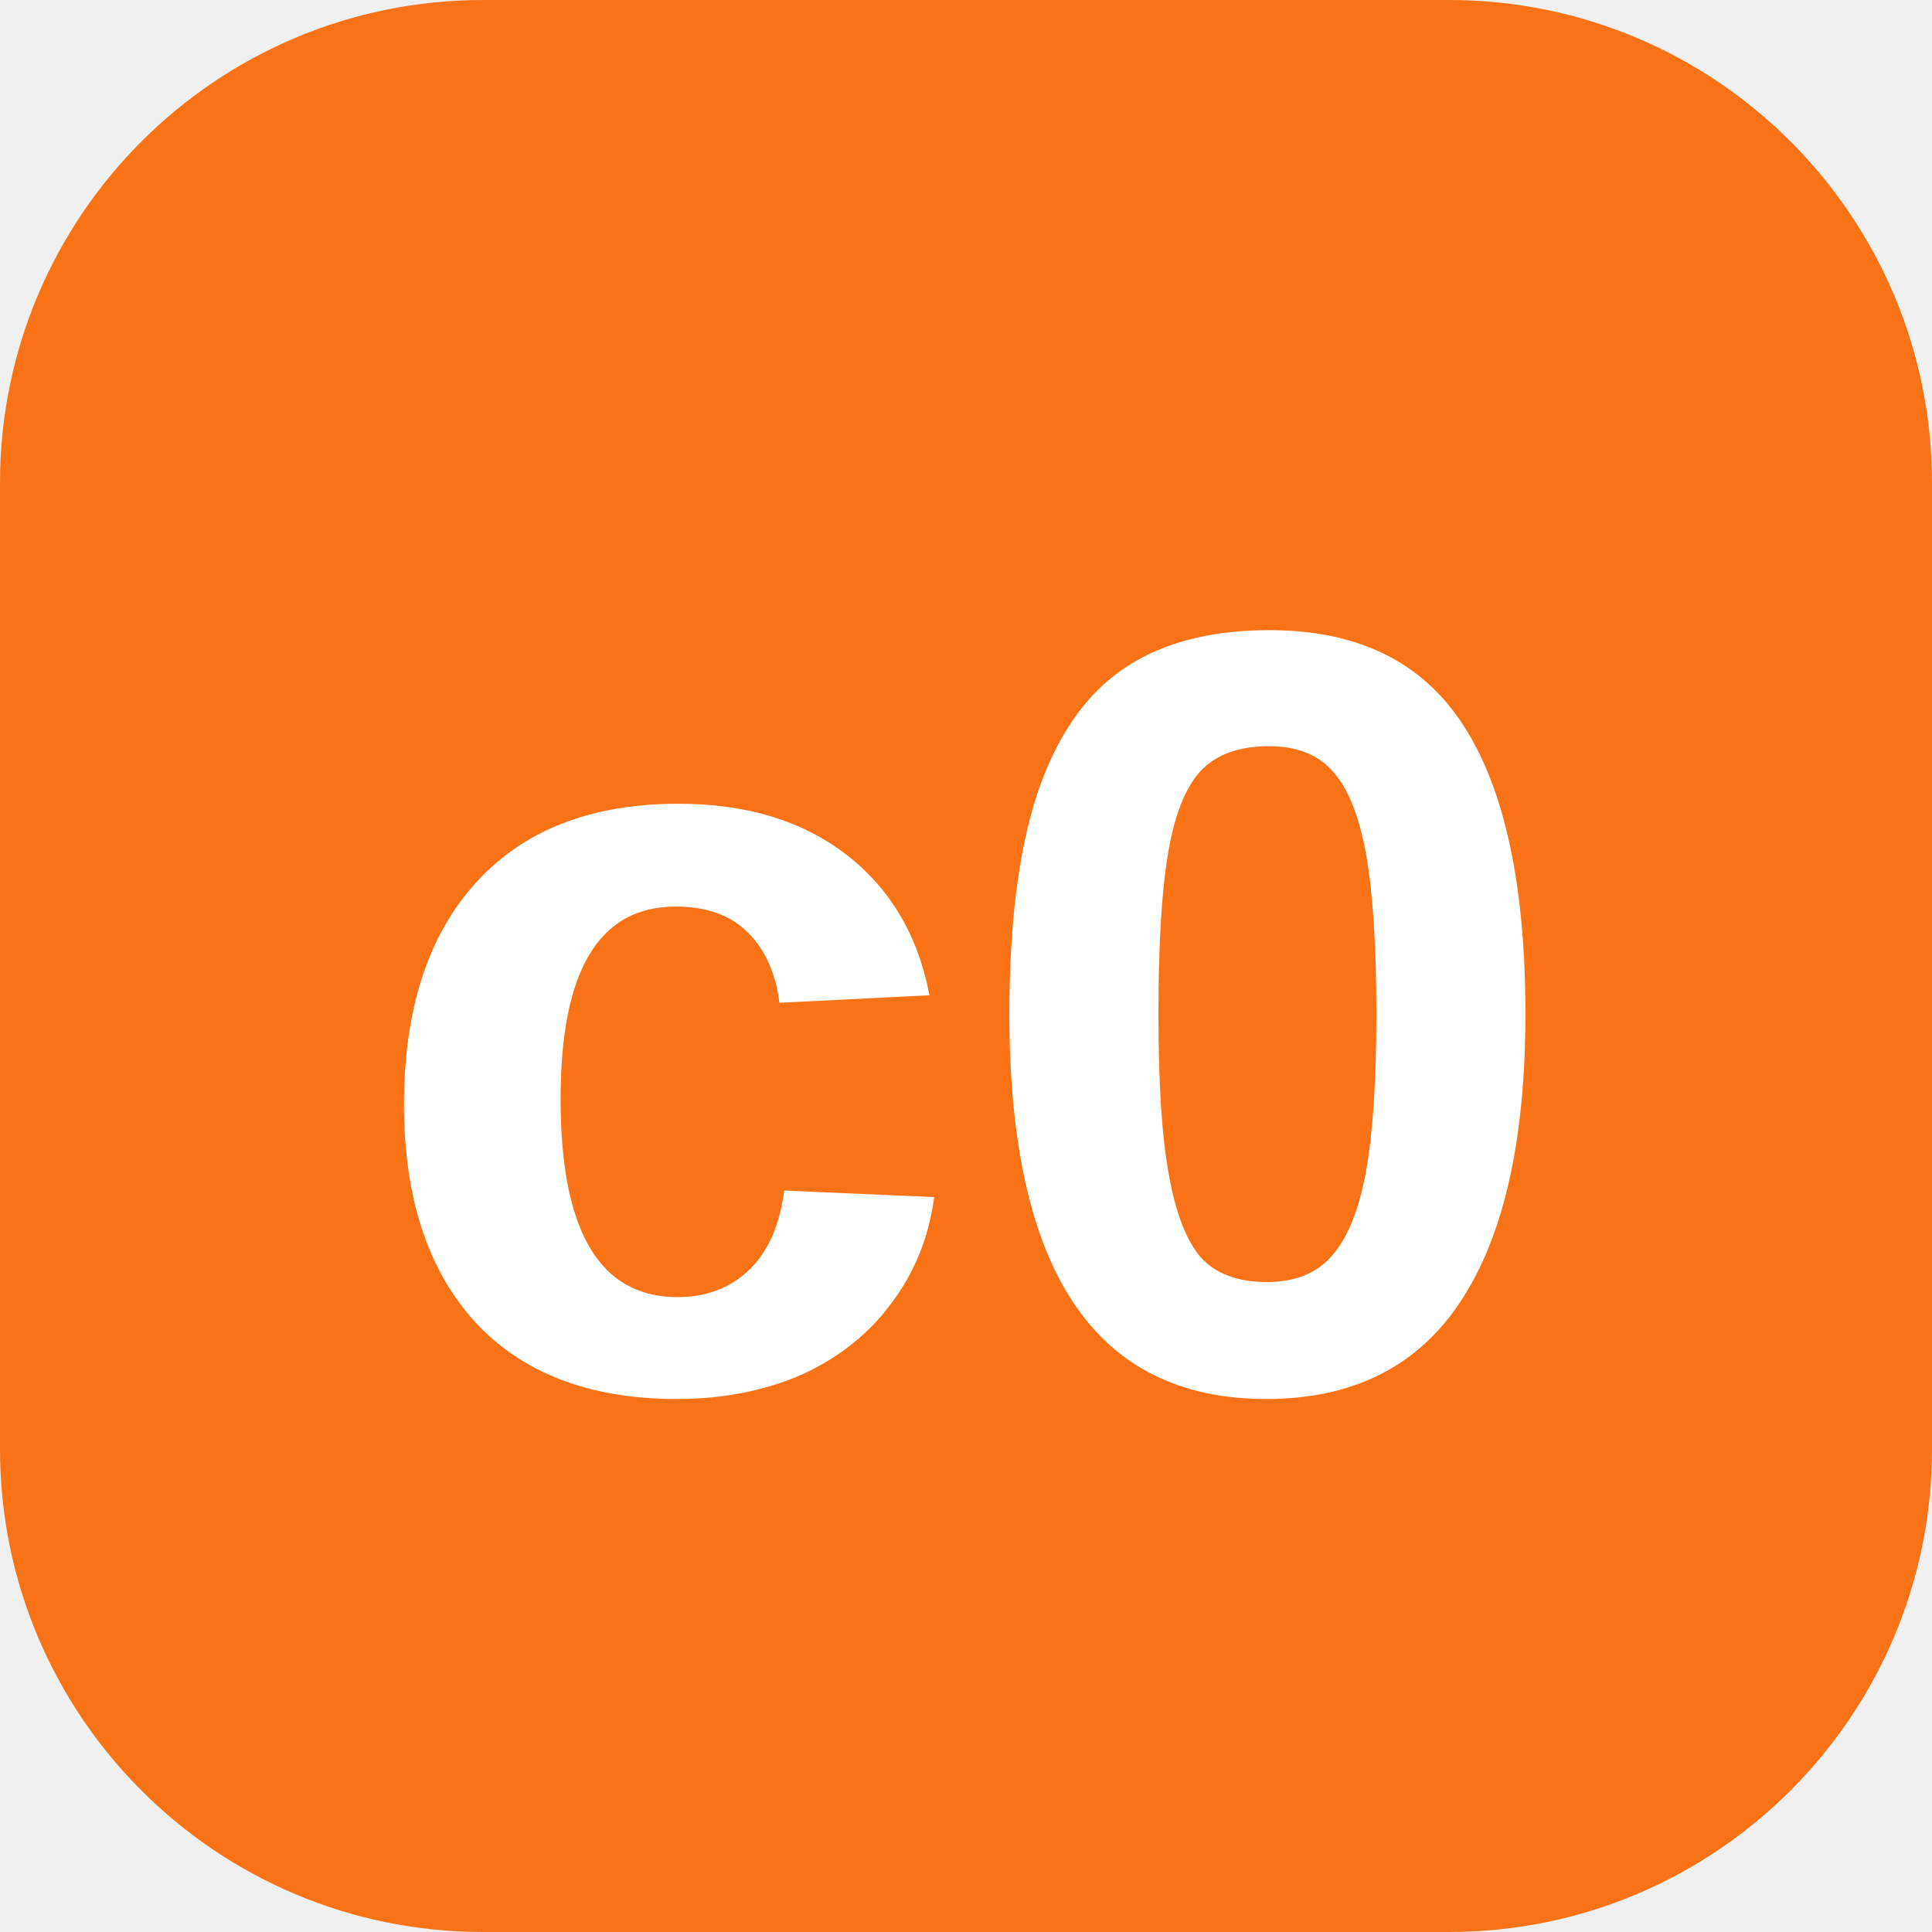
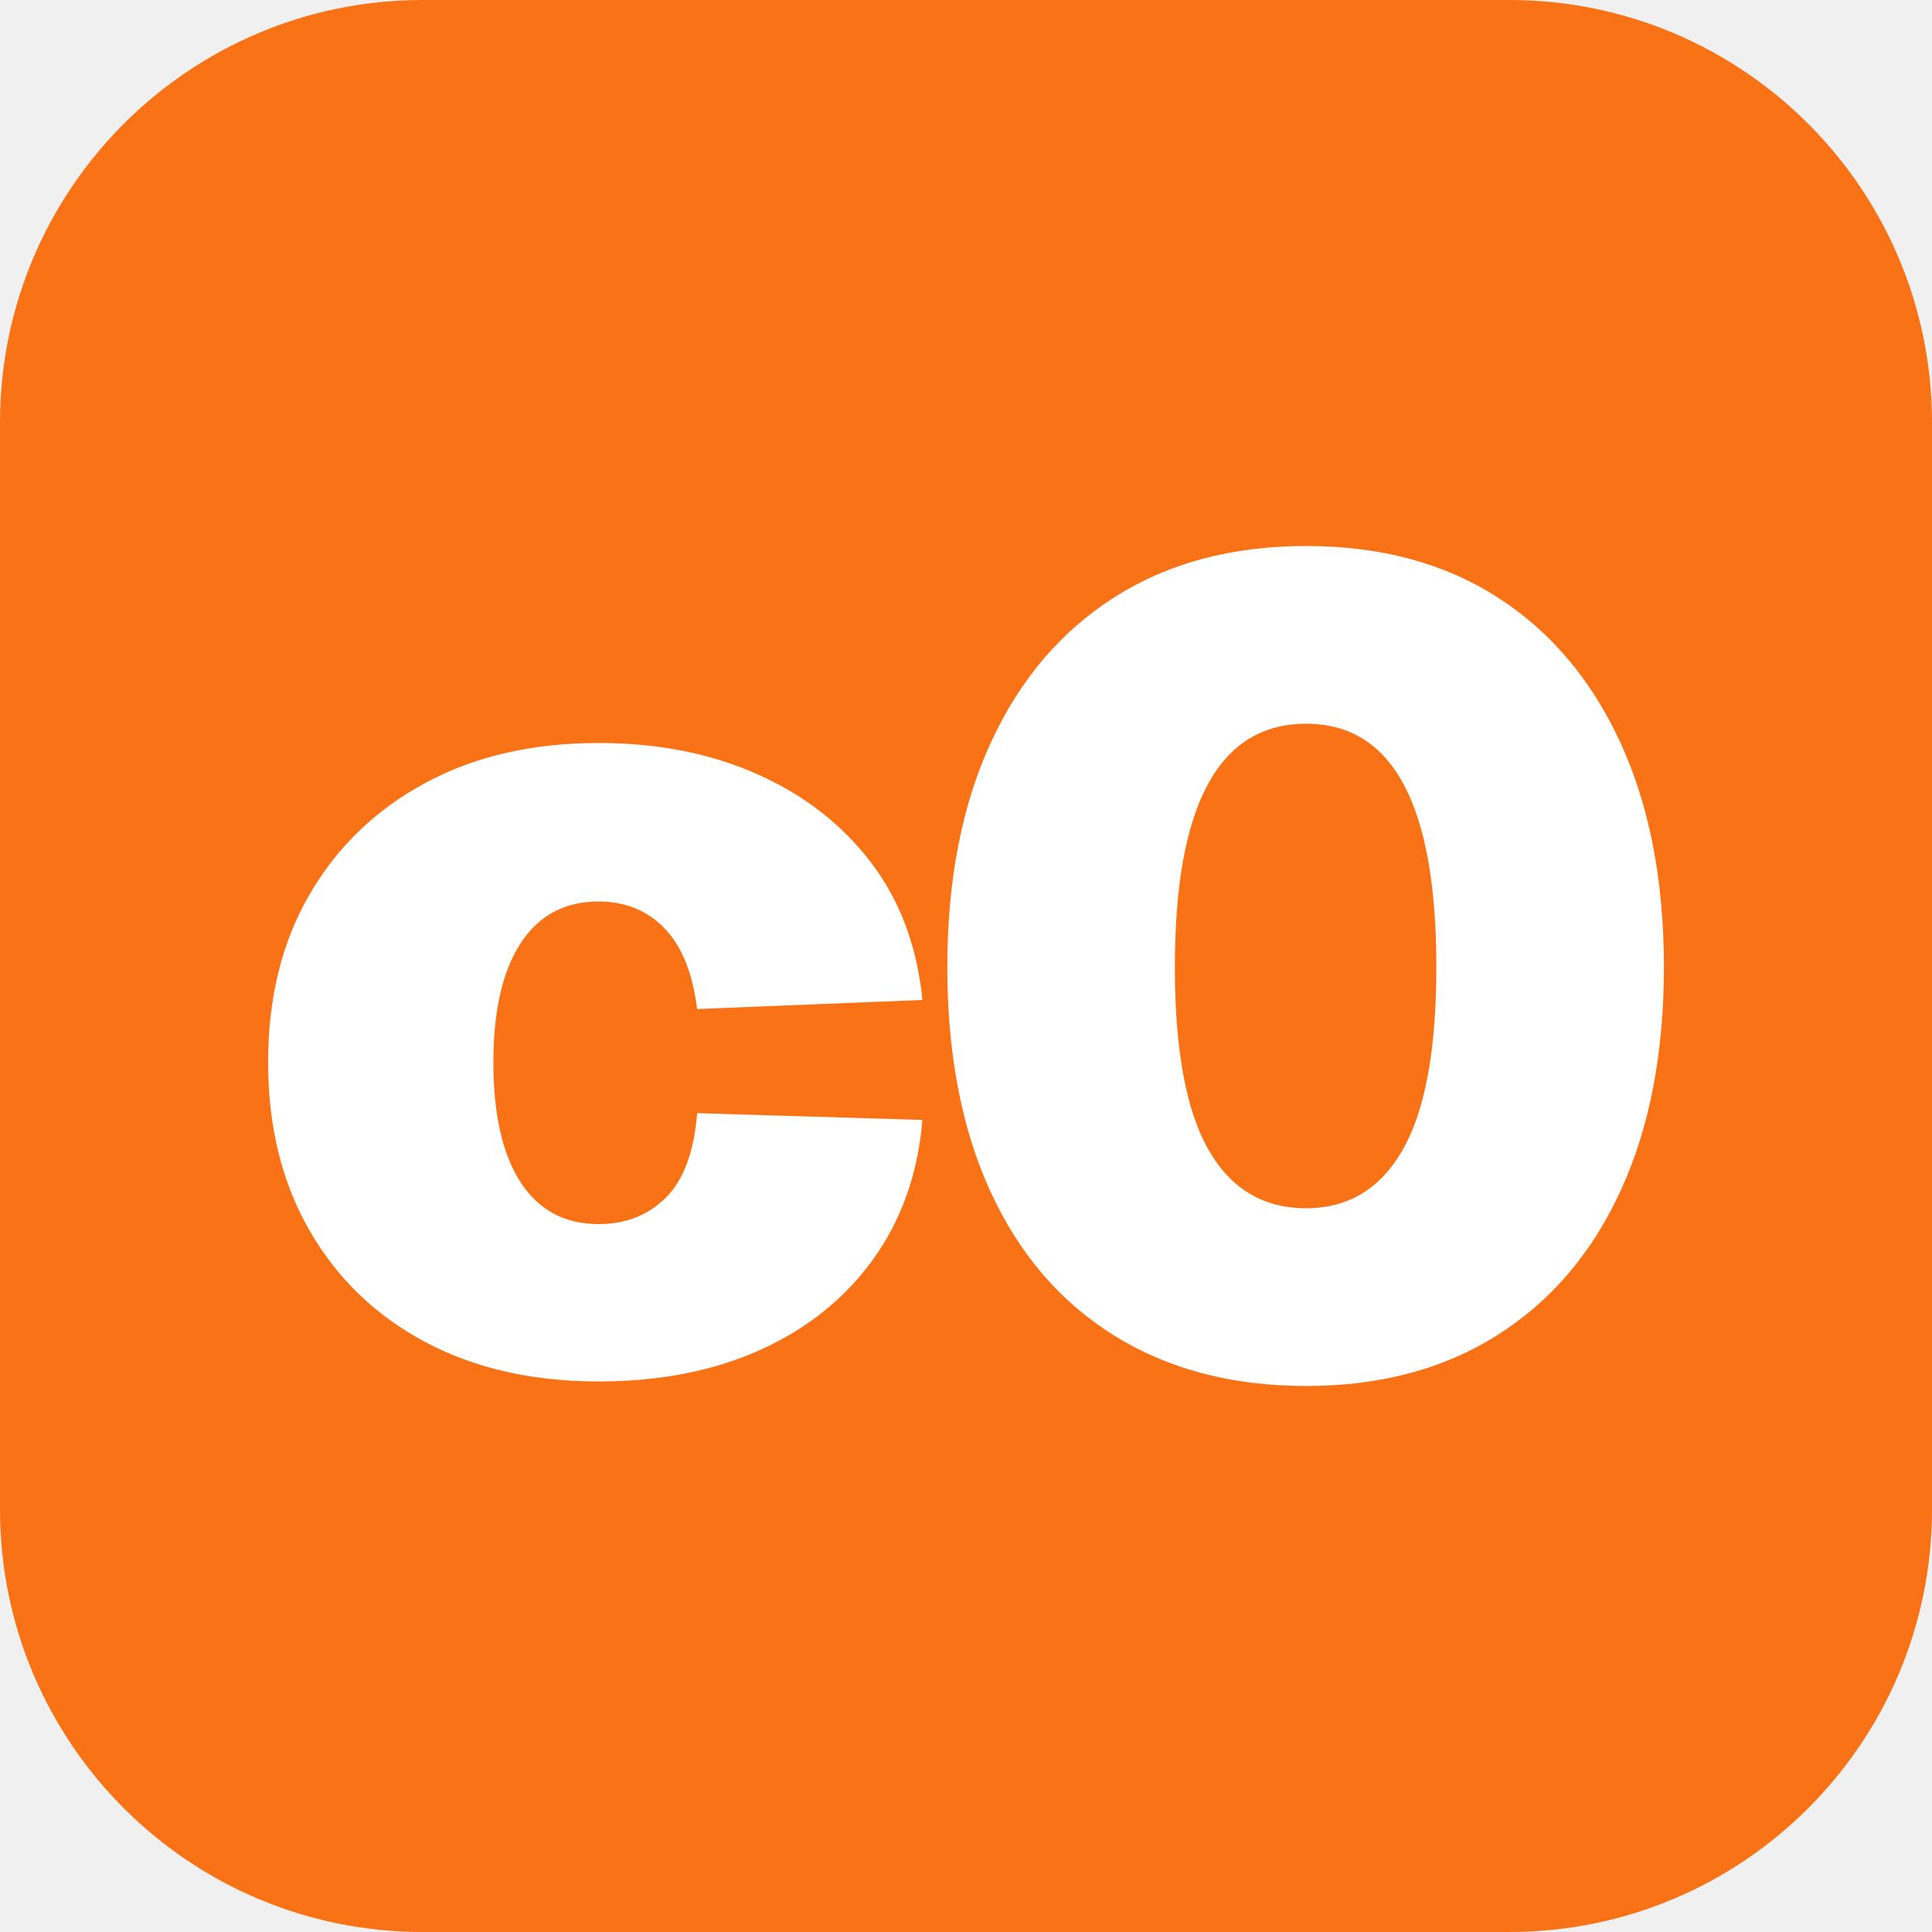
- <svg xmlns="http://www.w3.org/2000/svg" viewBox="0 0 32 32">
-   <rect width="32" height="32" rx="8" fill="#f97316" />
-   <text x="16" y="23" text-anchor="middle" font-family="Arial Black, Arial, sans-serif" font-weight="900" font-size="18" fill="white">c0</text>
+ <svg xmlns="http://www.w3.org/2000/svg" viewBox="0 0 512 512" width="512" height="512" role="img" aria-label="c0upons">
+   <rect width="512" height="512" rx="112" fill="#f97316" />
+   <path fill="#ffffff" d="M158.65 366.10L158.65 366.10Q132.25 366.10 112.60 355.60Q92.95 345.10 82.00 326.05Q71.05 307 71.05 281.50L71.05 281.50Q71.05 256 82.00 237.10Q92.95 218.20 112.60 207.55Q132.25 196.90 158.65 196.90L158.65 196.90Q182.05 196.90 200.65 205.15Q219.25 213.40 230.80 228.55Q242.35 243.70 244.45 265L244.45 265L184.75 267.40Q182.95 253 176.05 245.95Q169.15 238.90 158.65 238.90L158.65 238.90Q145.15 238.90 137.95 250Q130.75 261.10 130.75 281.50L130.75 281.50Q130.75 302.20 137.95 313.30Q145.15 324.40 158.65 324.40L158.65 324.40Q169.45 324.40 176.50 317.35Q183.55 310.30 184.75 295L184.75 295L244.45 296.80Q242.65 318.10 231.40 333.70Q220.15 349.30 201.55 357.70Q182.95 366.10 158.65 366.10ZM346.15 367.30L346.15 367.30Q316.75 367.30 295.30 353.95Q273.85 340.60 262.45 315.70Q251.05 290.80 251.05 256.30L251.05 256.30Q251.05 221.80 262.60 196.75Q274.15 171.70 295.45 158.20Q316.75 144.70 346.15 144.70L346.15 144.70Q375.55 144.70 396.70 158.20Q417.85 171.70 429.40 196.75Q440.95 221.80 440.95 256.30L440.95 256.30Q440.95 290.50 429.55 315.40Q418.15 340.30 396.85 353.80Q375.55 367.30 346.15 367.30ZM346.15 320.20L346.15 320.20Q362.95 320.20 371.80 304.60Q380.65 289 380.65 256.30L380.65 256.30Q380.65 191.80 346.15 191.80L346.15 191.80Q311.35 191.80 311.35 256.30L311.35 256.30Q311.35 289 320.20 304.60Q329.05 320.20 346.15 320.20Z" />
</svg>
